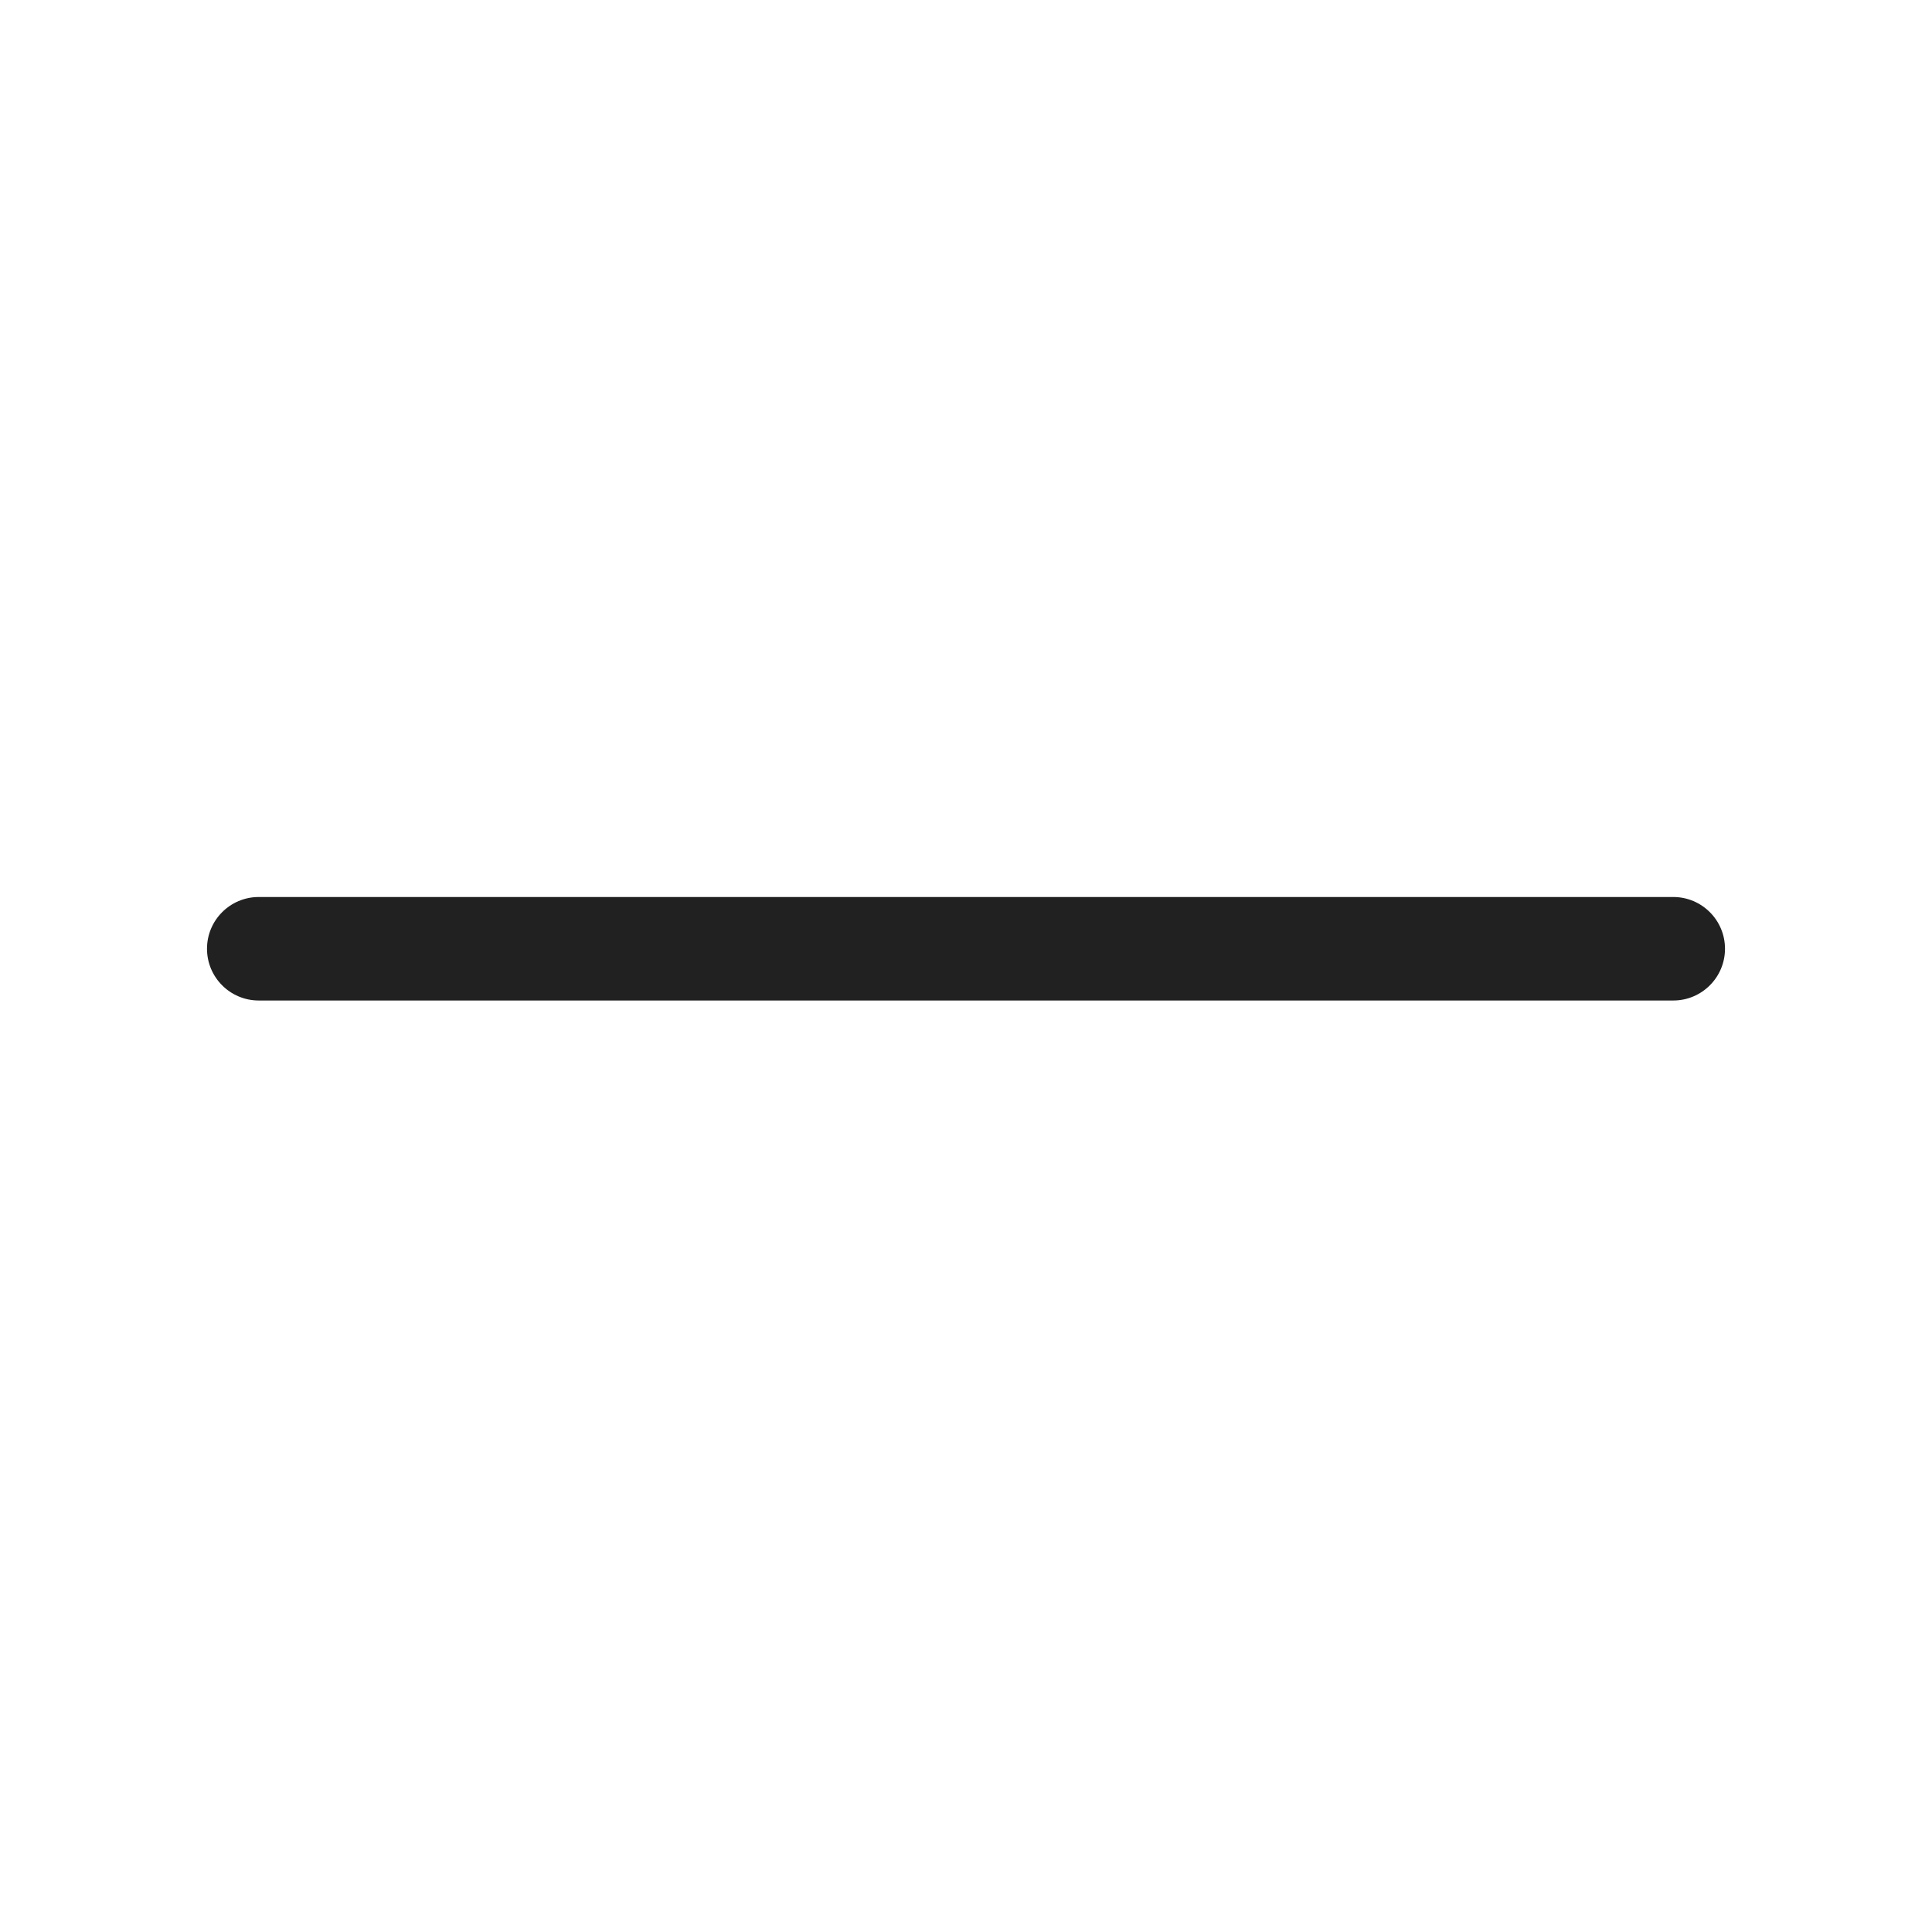
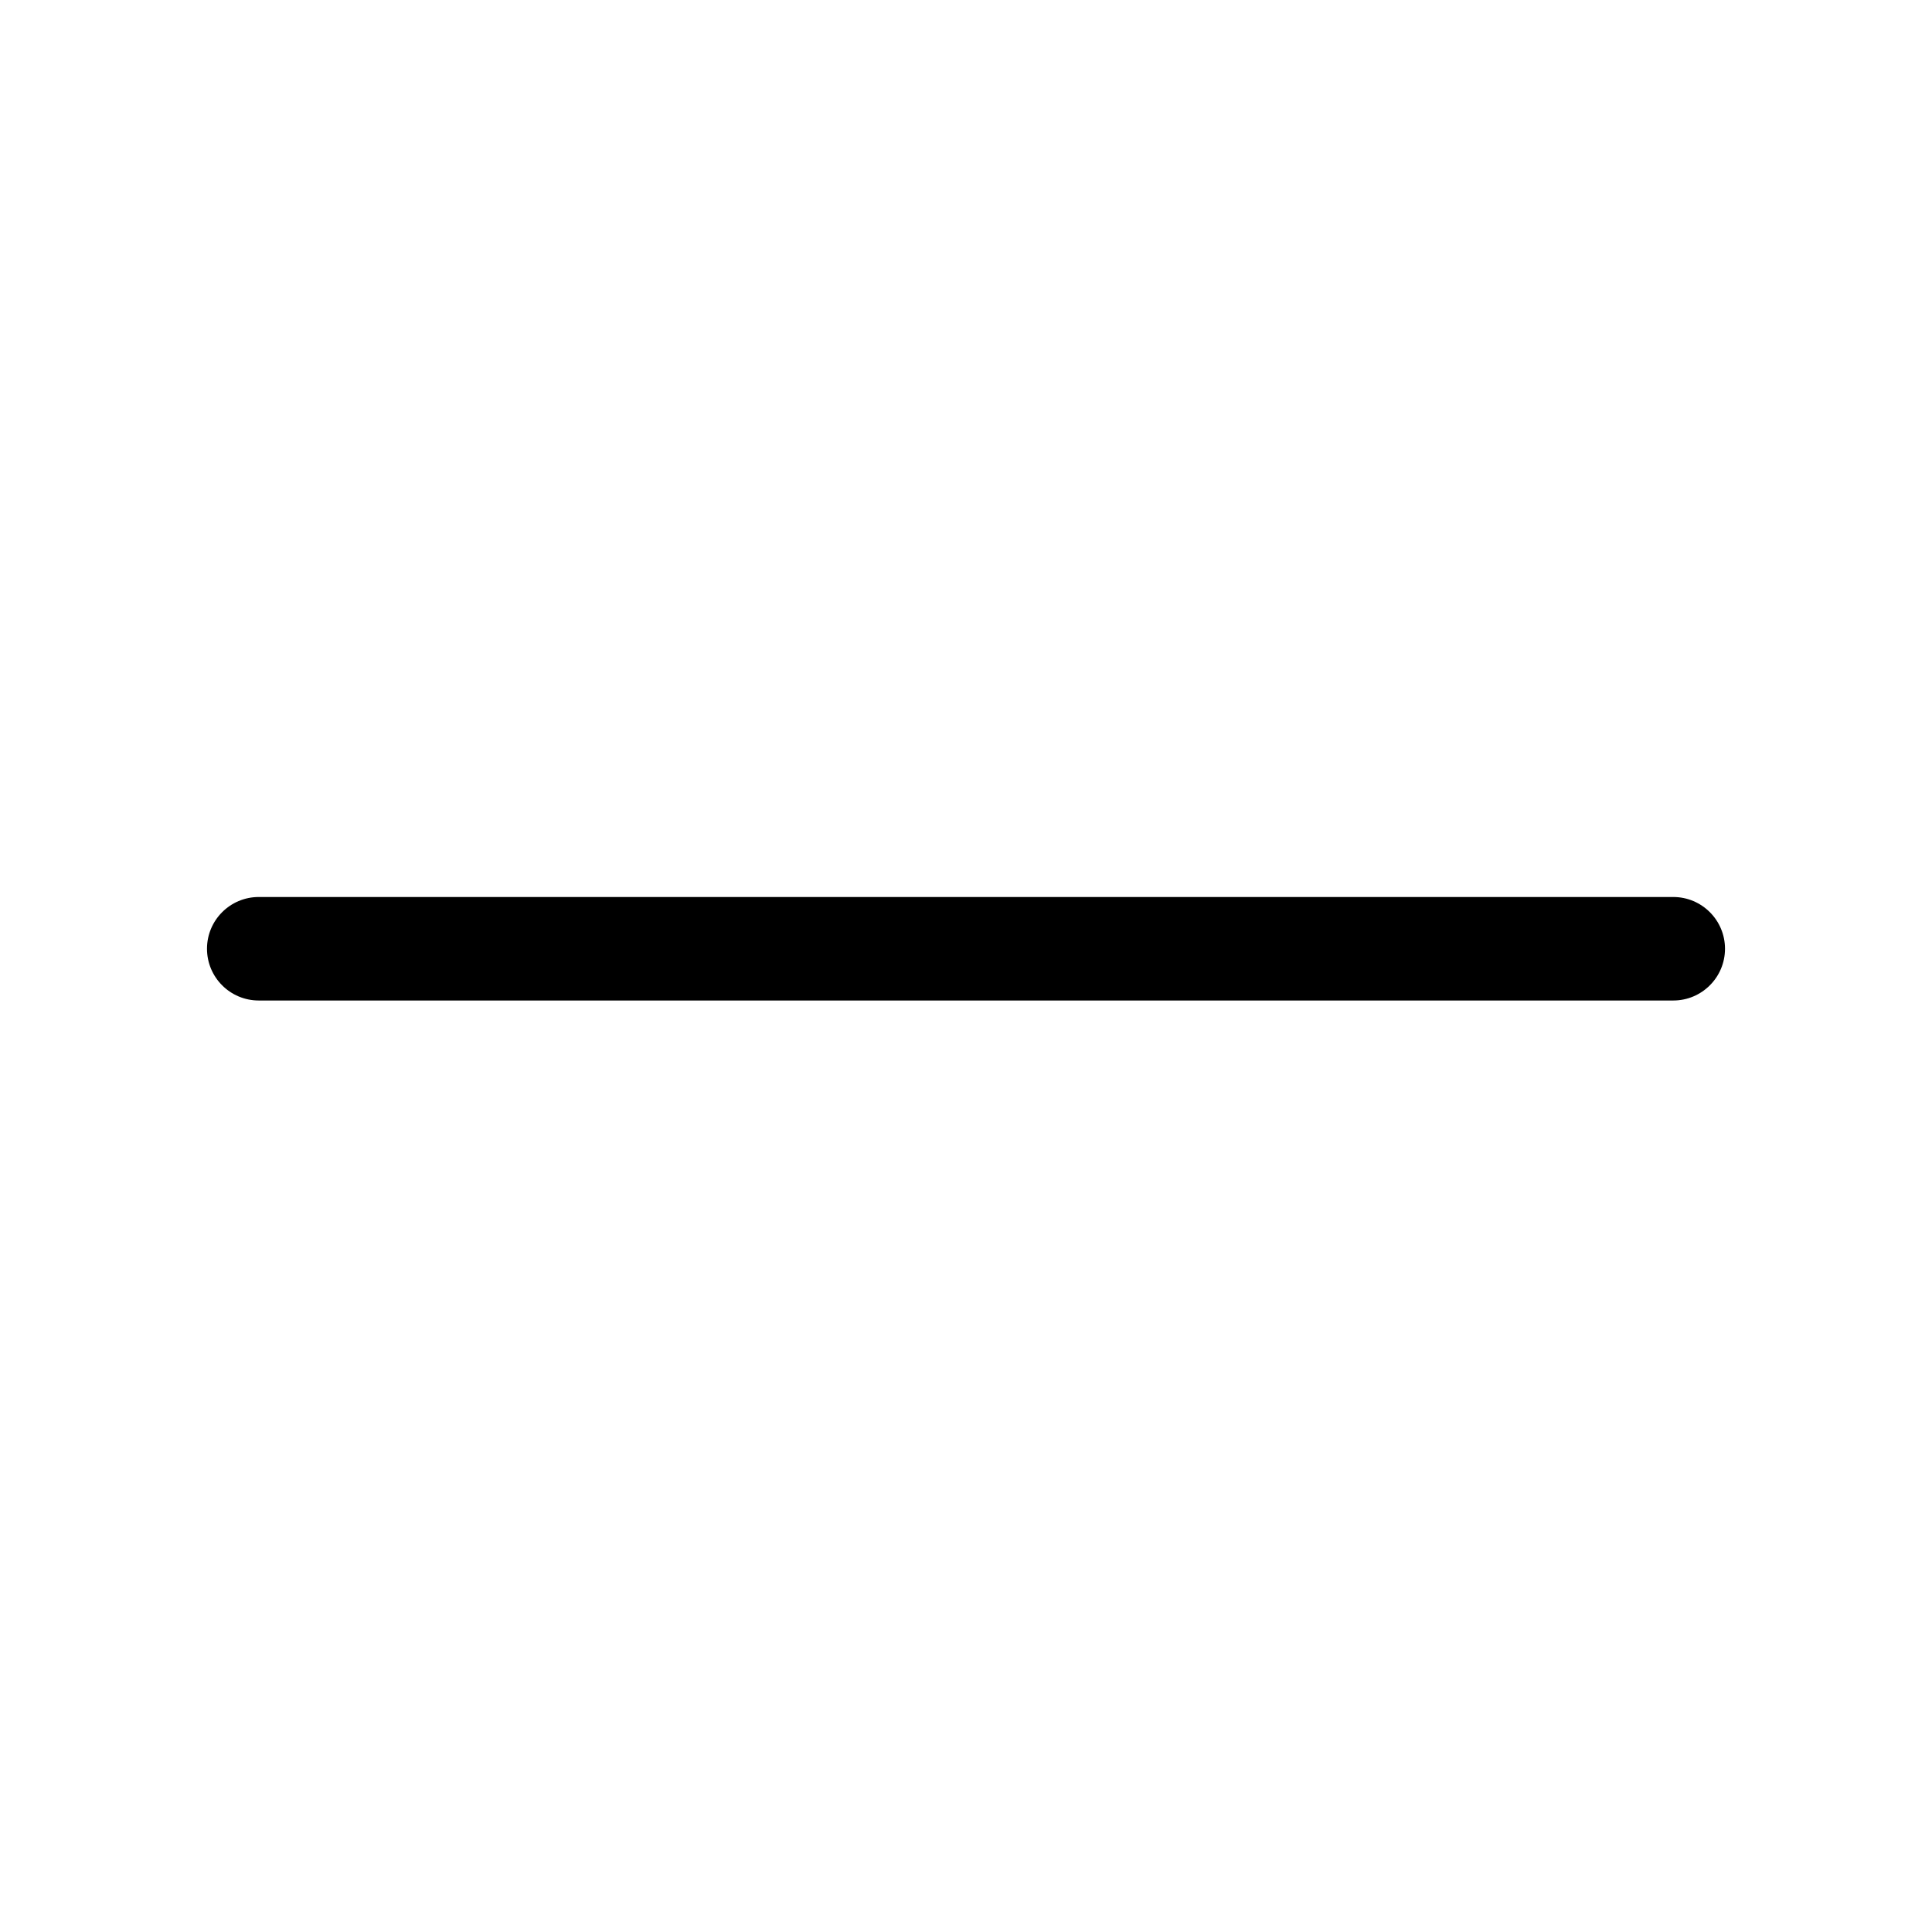
<svg xmlns="http://www.w3.org/2000/svg" width="28" height="28" viewBox="0 0 28 28" fill="none">
-   <path d="M3 13.75C3 13.336 3.336 13 3.75 13H24.25C24.664 13 25 13.336 25 13.75C25 14.164 24.664 14.5 24.25 14.5H3.75C3.336 14.5 3 14.164 3 13.75Z" fill="#212121" />
+   <path d="M3 13.75C3 13.336 3.336 13 3.75 13H24.25C24.664 13 25 13.336 25 13.75C25 14.164 24.664 14.5 24.25 14.5H3.75C3.336 14.5 3 14.164 3 13.75Z" fill="currentColor" />
</svg>
